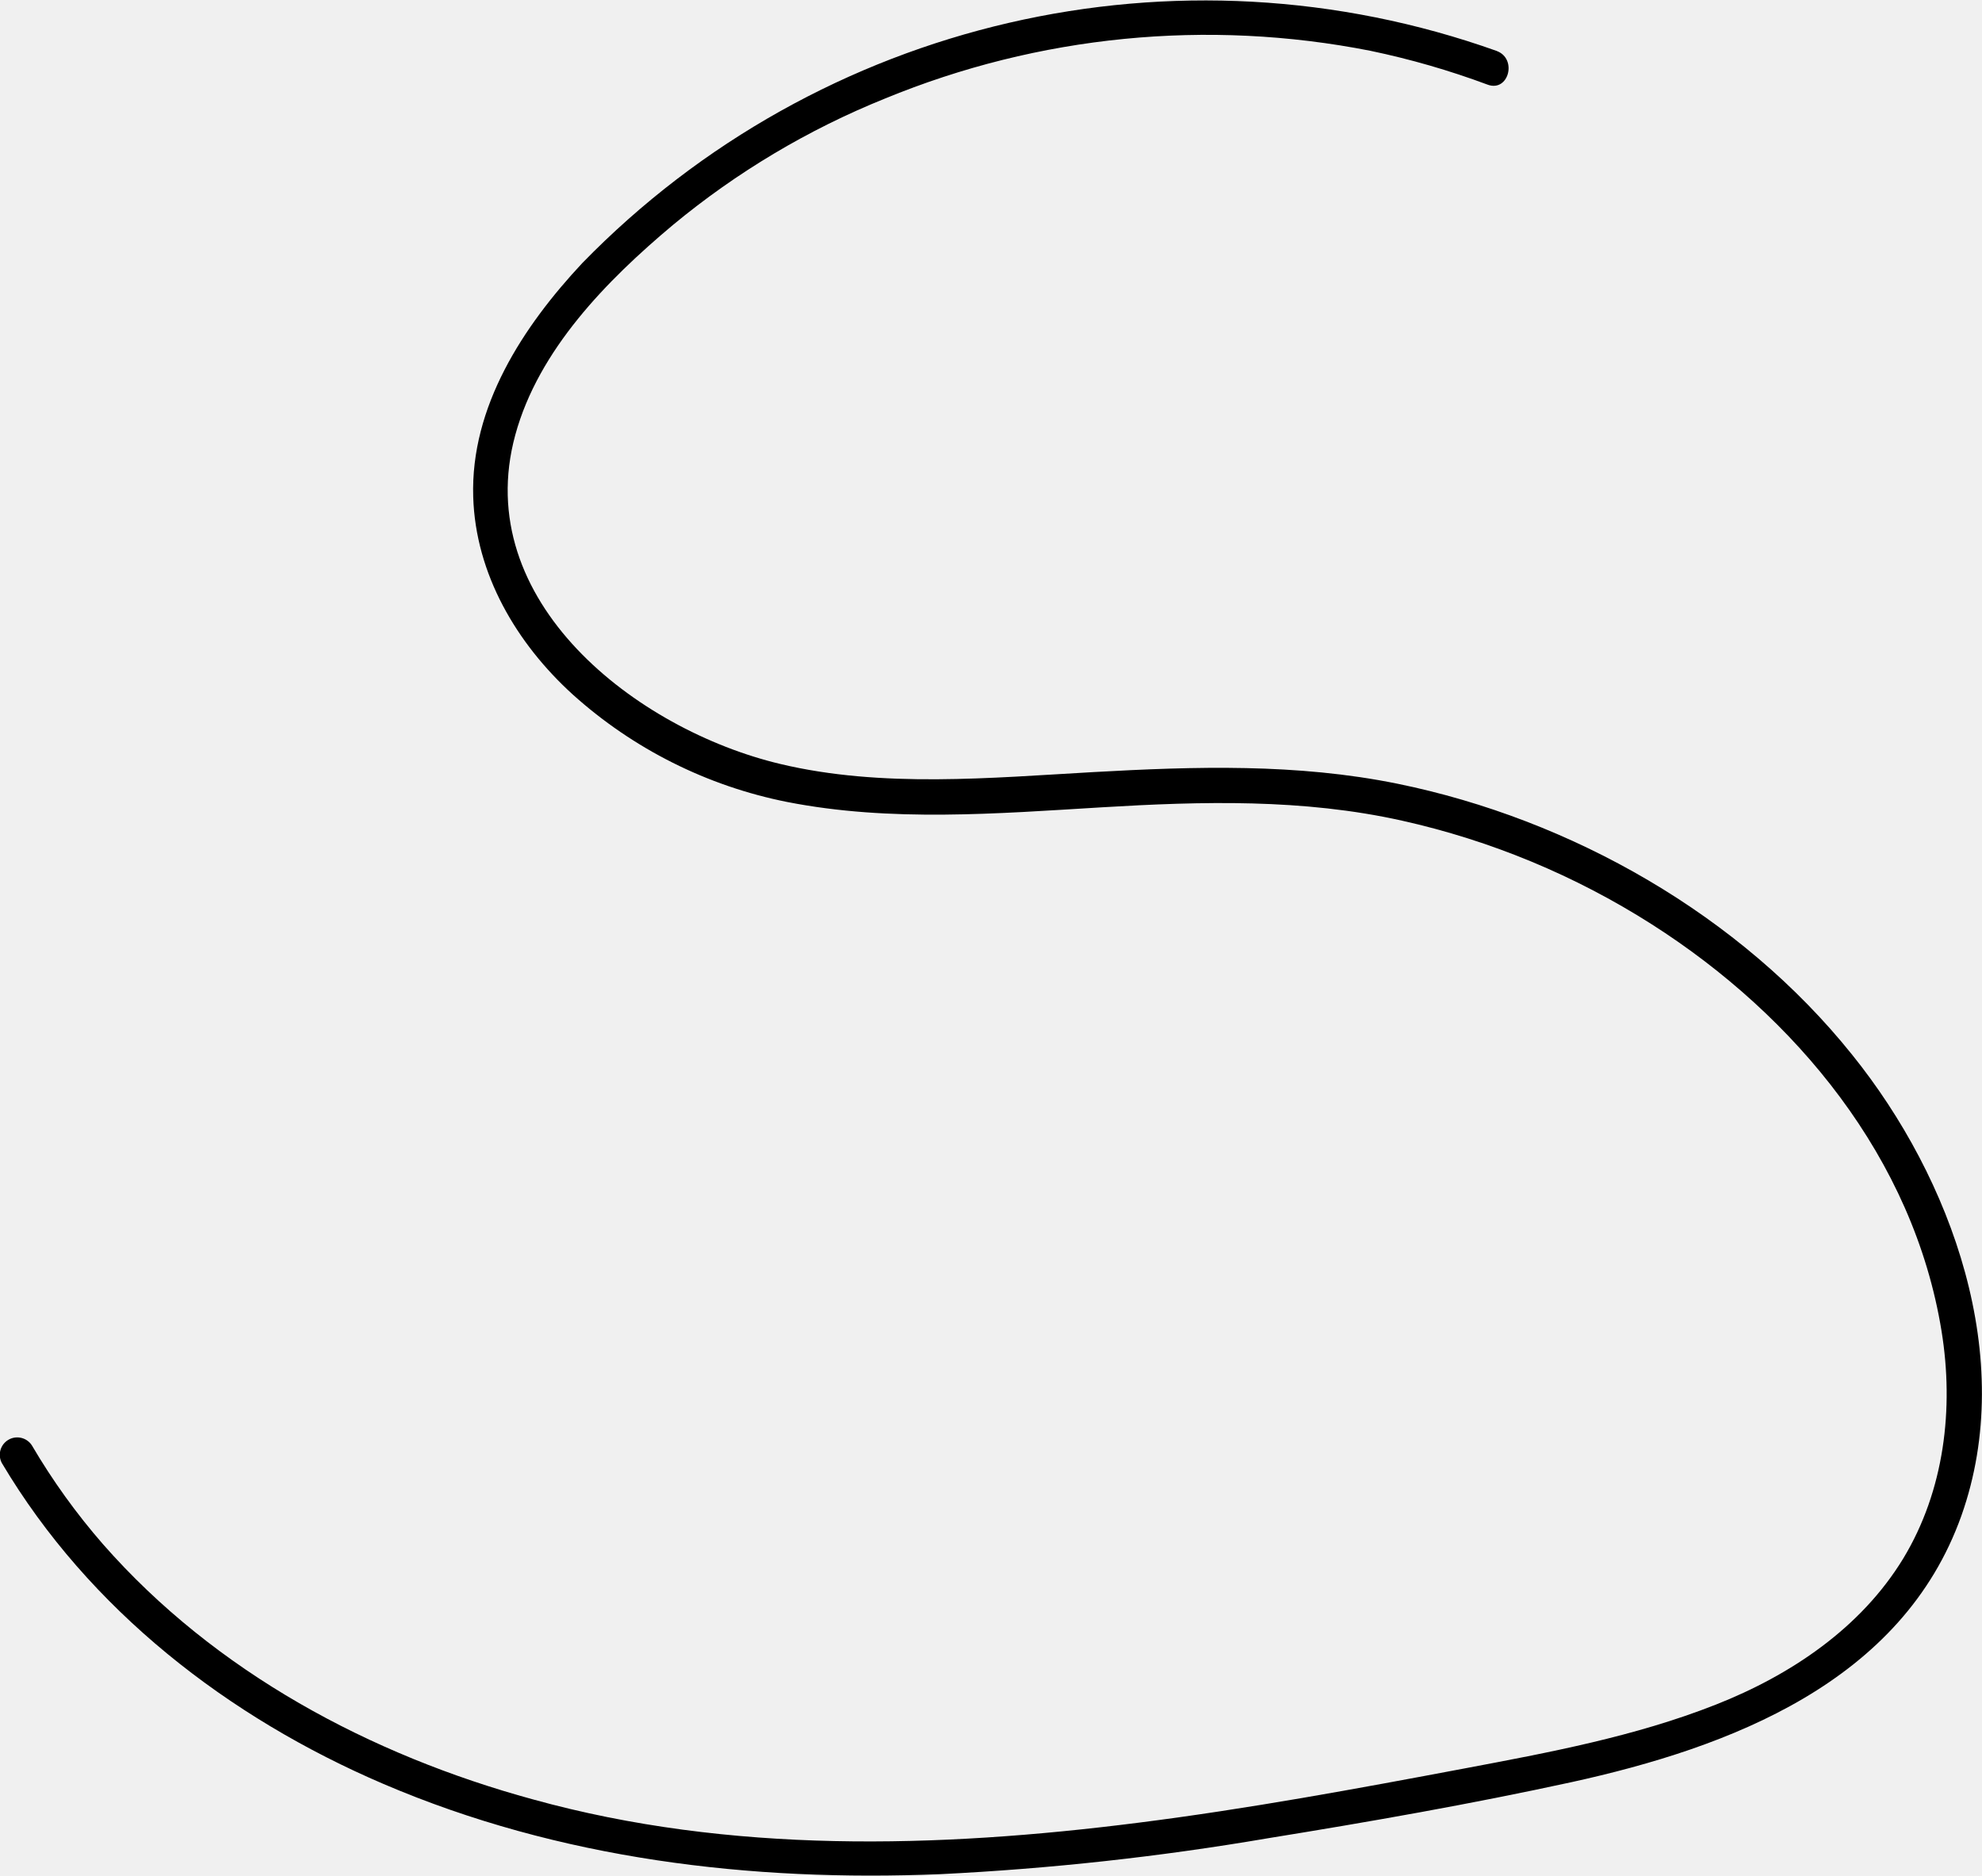
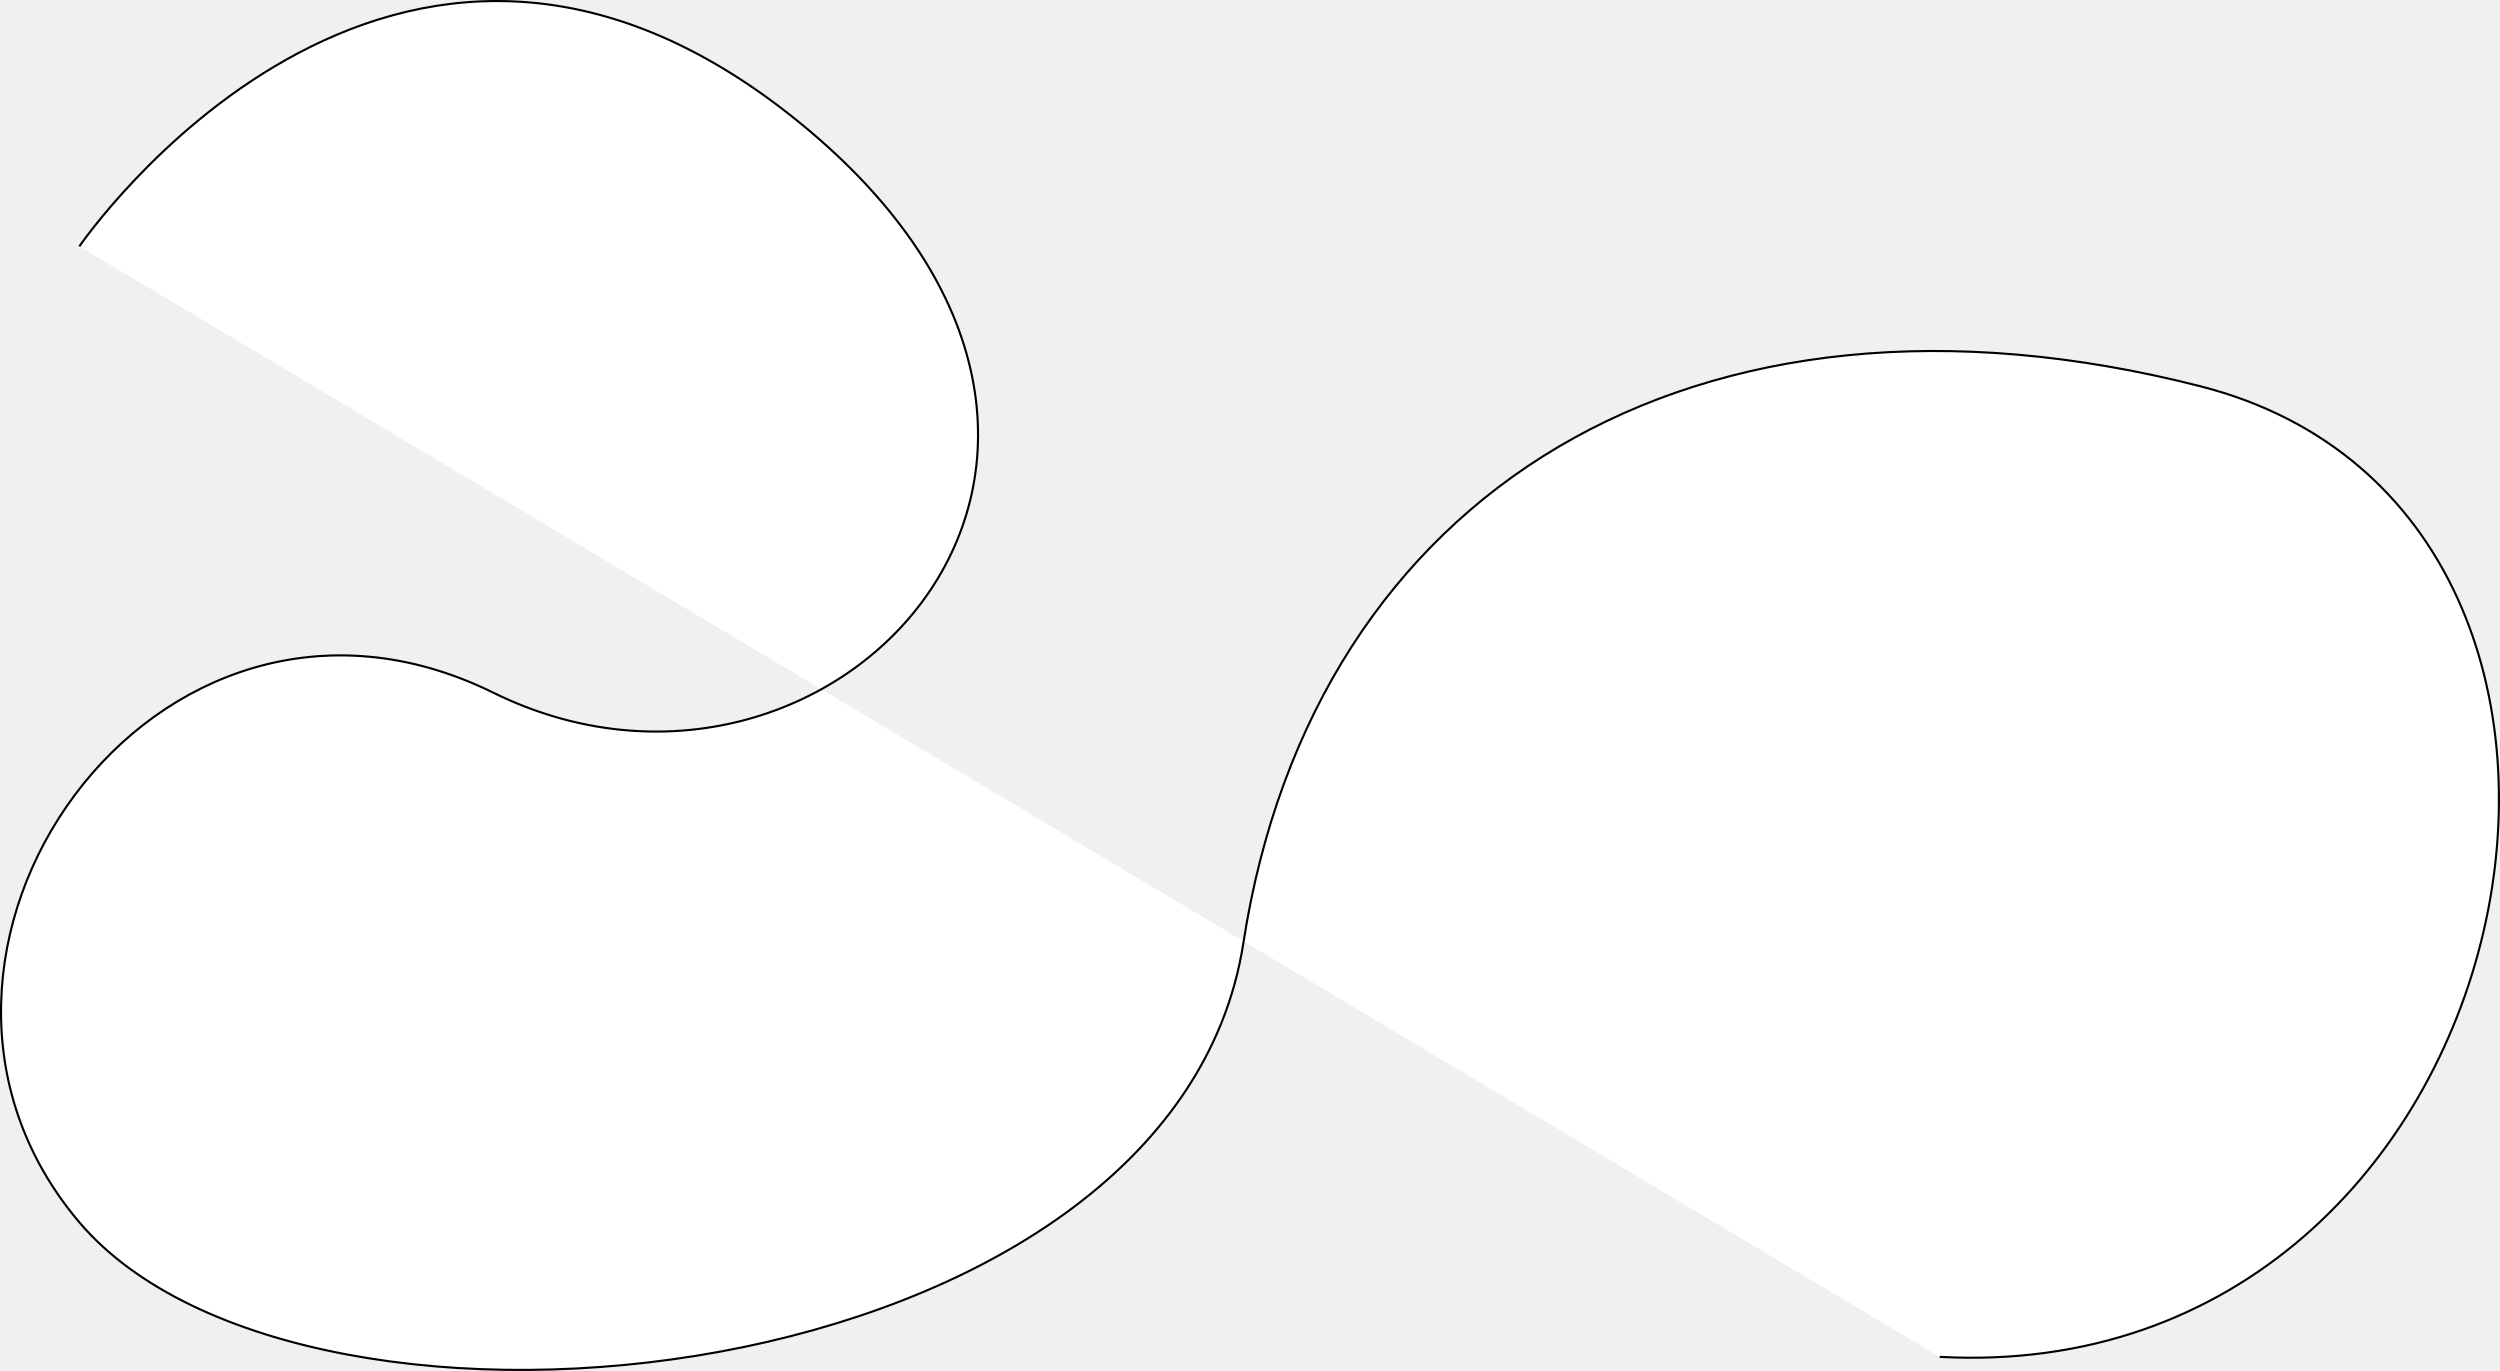
- <svg xmlns="http://www.w3.org/2000/svg" viewBox="0 0 170.55 161.38">
+ <svg xmlns="http://www.w3.org/2000/svg" viewBox="0 0 1177.14 645.54">
+   <defs>
+     <style>.cls-1{fill:#fff;stroke:#000;stroke-miterlimit:10;}</style>
+   </defs>
  <g id="Layer_2" data-name="Layer 2">
    <g id="Layer_1-2" data-name="Layer 1">
-       <path d="M128.81,4.39A74.8,74.8,0,0,0,50.12,22.62C45,28.09,40.48,35,40.72,42.75c.2,6.63,3.73,12.61,8.56,17A38.92,38.92,0,0,0,67.73,69c8.92,1.75,18.09,1,27.08.46,8.66-.52,17.32-.75,25.84,1.15a67.25,67.25,0,0,1,21.49,8.92c12.41,7.91,22.52,20.14,24.93,35,1.08,6.66.24,13.71-3.29,19.55-3.65,6-9.7,10.05-16.15,12.59-6.95,2.74-14.33,4.11-21.64,5.49-9.29,1.75-18.6,3.47-28,4.66-17.3,2.2-35.17,2.69-52.12-2-14-3.82-27.34-10.95-37-21.95a56.2,56.2,0,0,1-6.12-8.5,1.5,1.5,0,0,0-2.59,1.51C7.67,138.52,19.64,147.77,33,153.49c15.14,6.48,31.58,8.43,47.93,7.76a236,236,0,0,0,28.18-3.09c8.72-1.41,17.46-2.94,26.09-4.82,13.69-3,28.48-8.61,33.58-22.94,4.8-13.53-.82-29-9.41-39.66-9.62-12-24.14-20.25-39.12-23.31-8.65-1.76-17.41-1.49-26.17-1s-18.18,1.39-26.94-.7c-12.35-2.94-26.71-14-22.8-28.31,2-7.33,7.88-13.3,13.56-18.06A69.09,69.09,0,0,1,76.15,8.48a72.74,72.74,0,0,1,41.77-4.11A69.61,69.61,0,0,1,128,7.28c1.81.68,2.59-2.22.8-2.89Z" />
+       <path class="cls-1" d="M37.37,116S184.21-99.15,376.61,57.82s15.19,346.83-144.3,268.35S-69,450.22,37.37,575.54s515.19,81,548.1-131.65,212.66-322.78,450.64-262,158.22,472.15-122.79,457" />
    </g>
  </g>
</svg>
